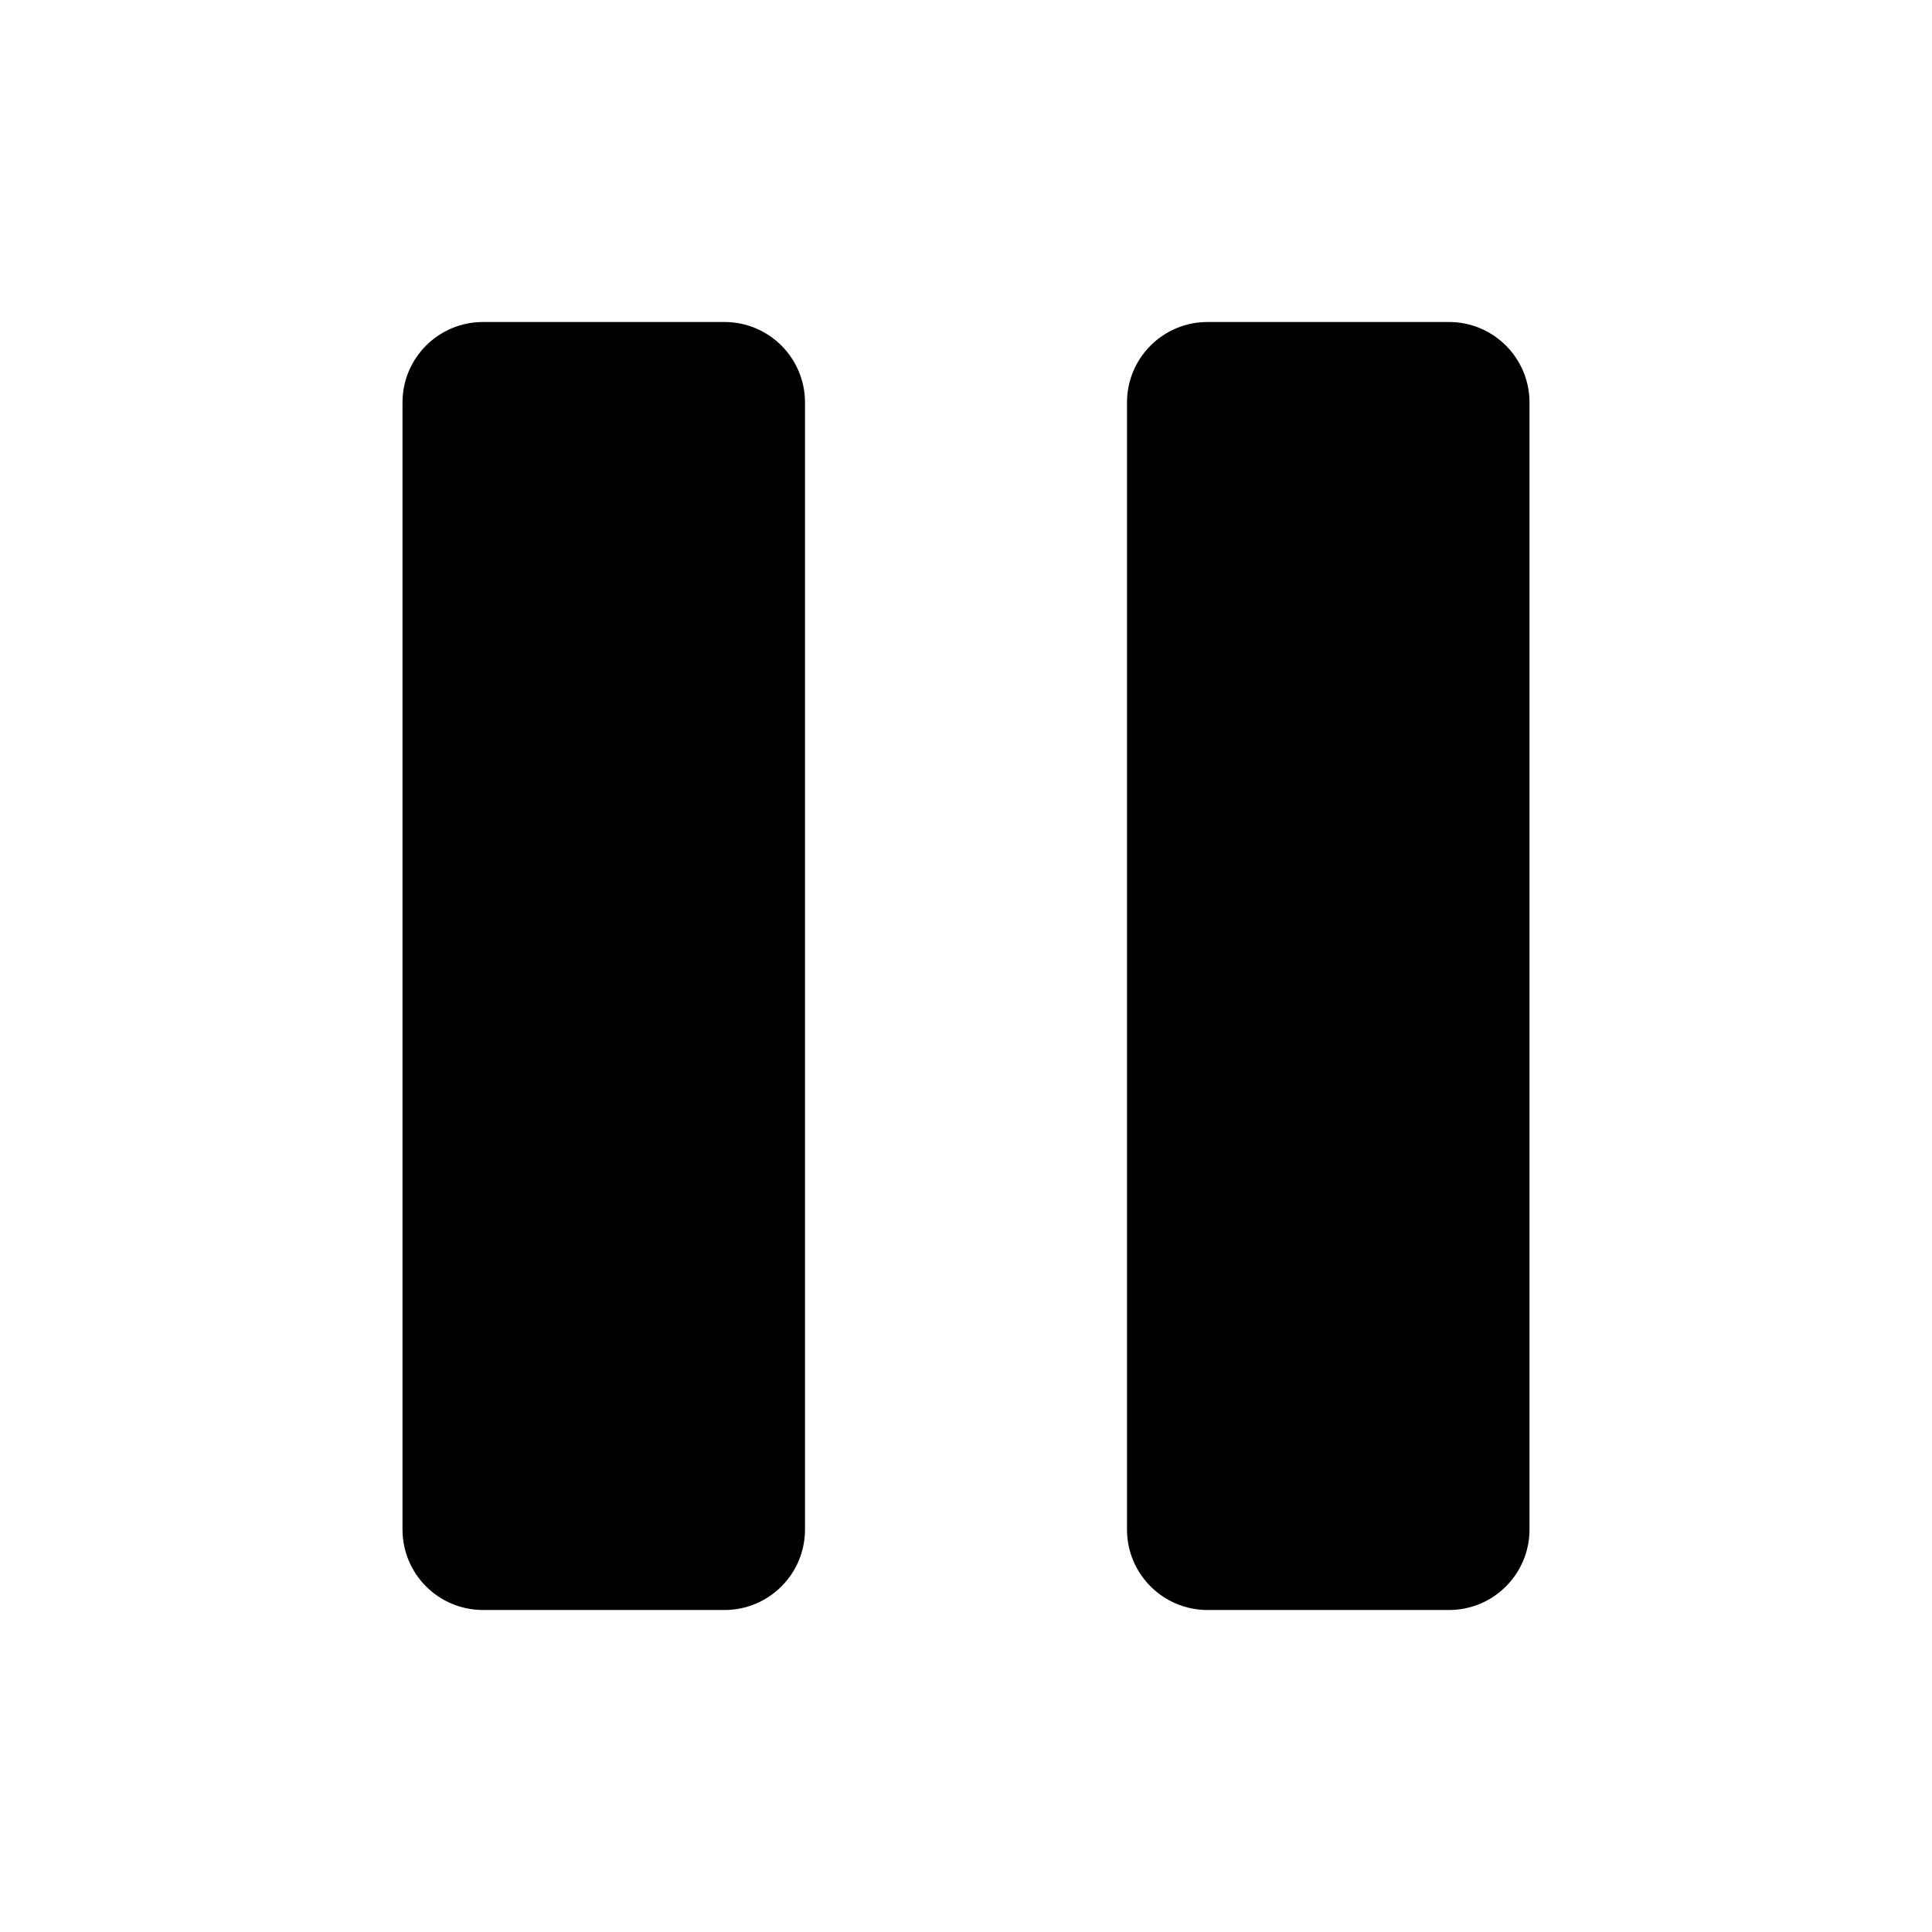
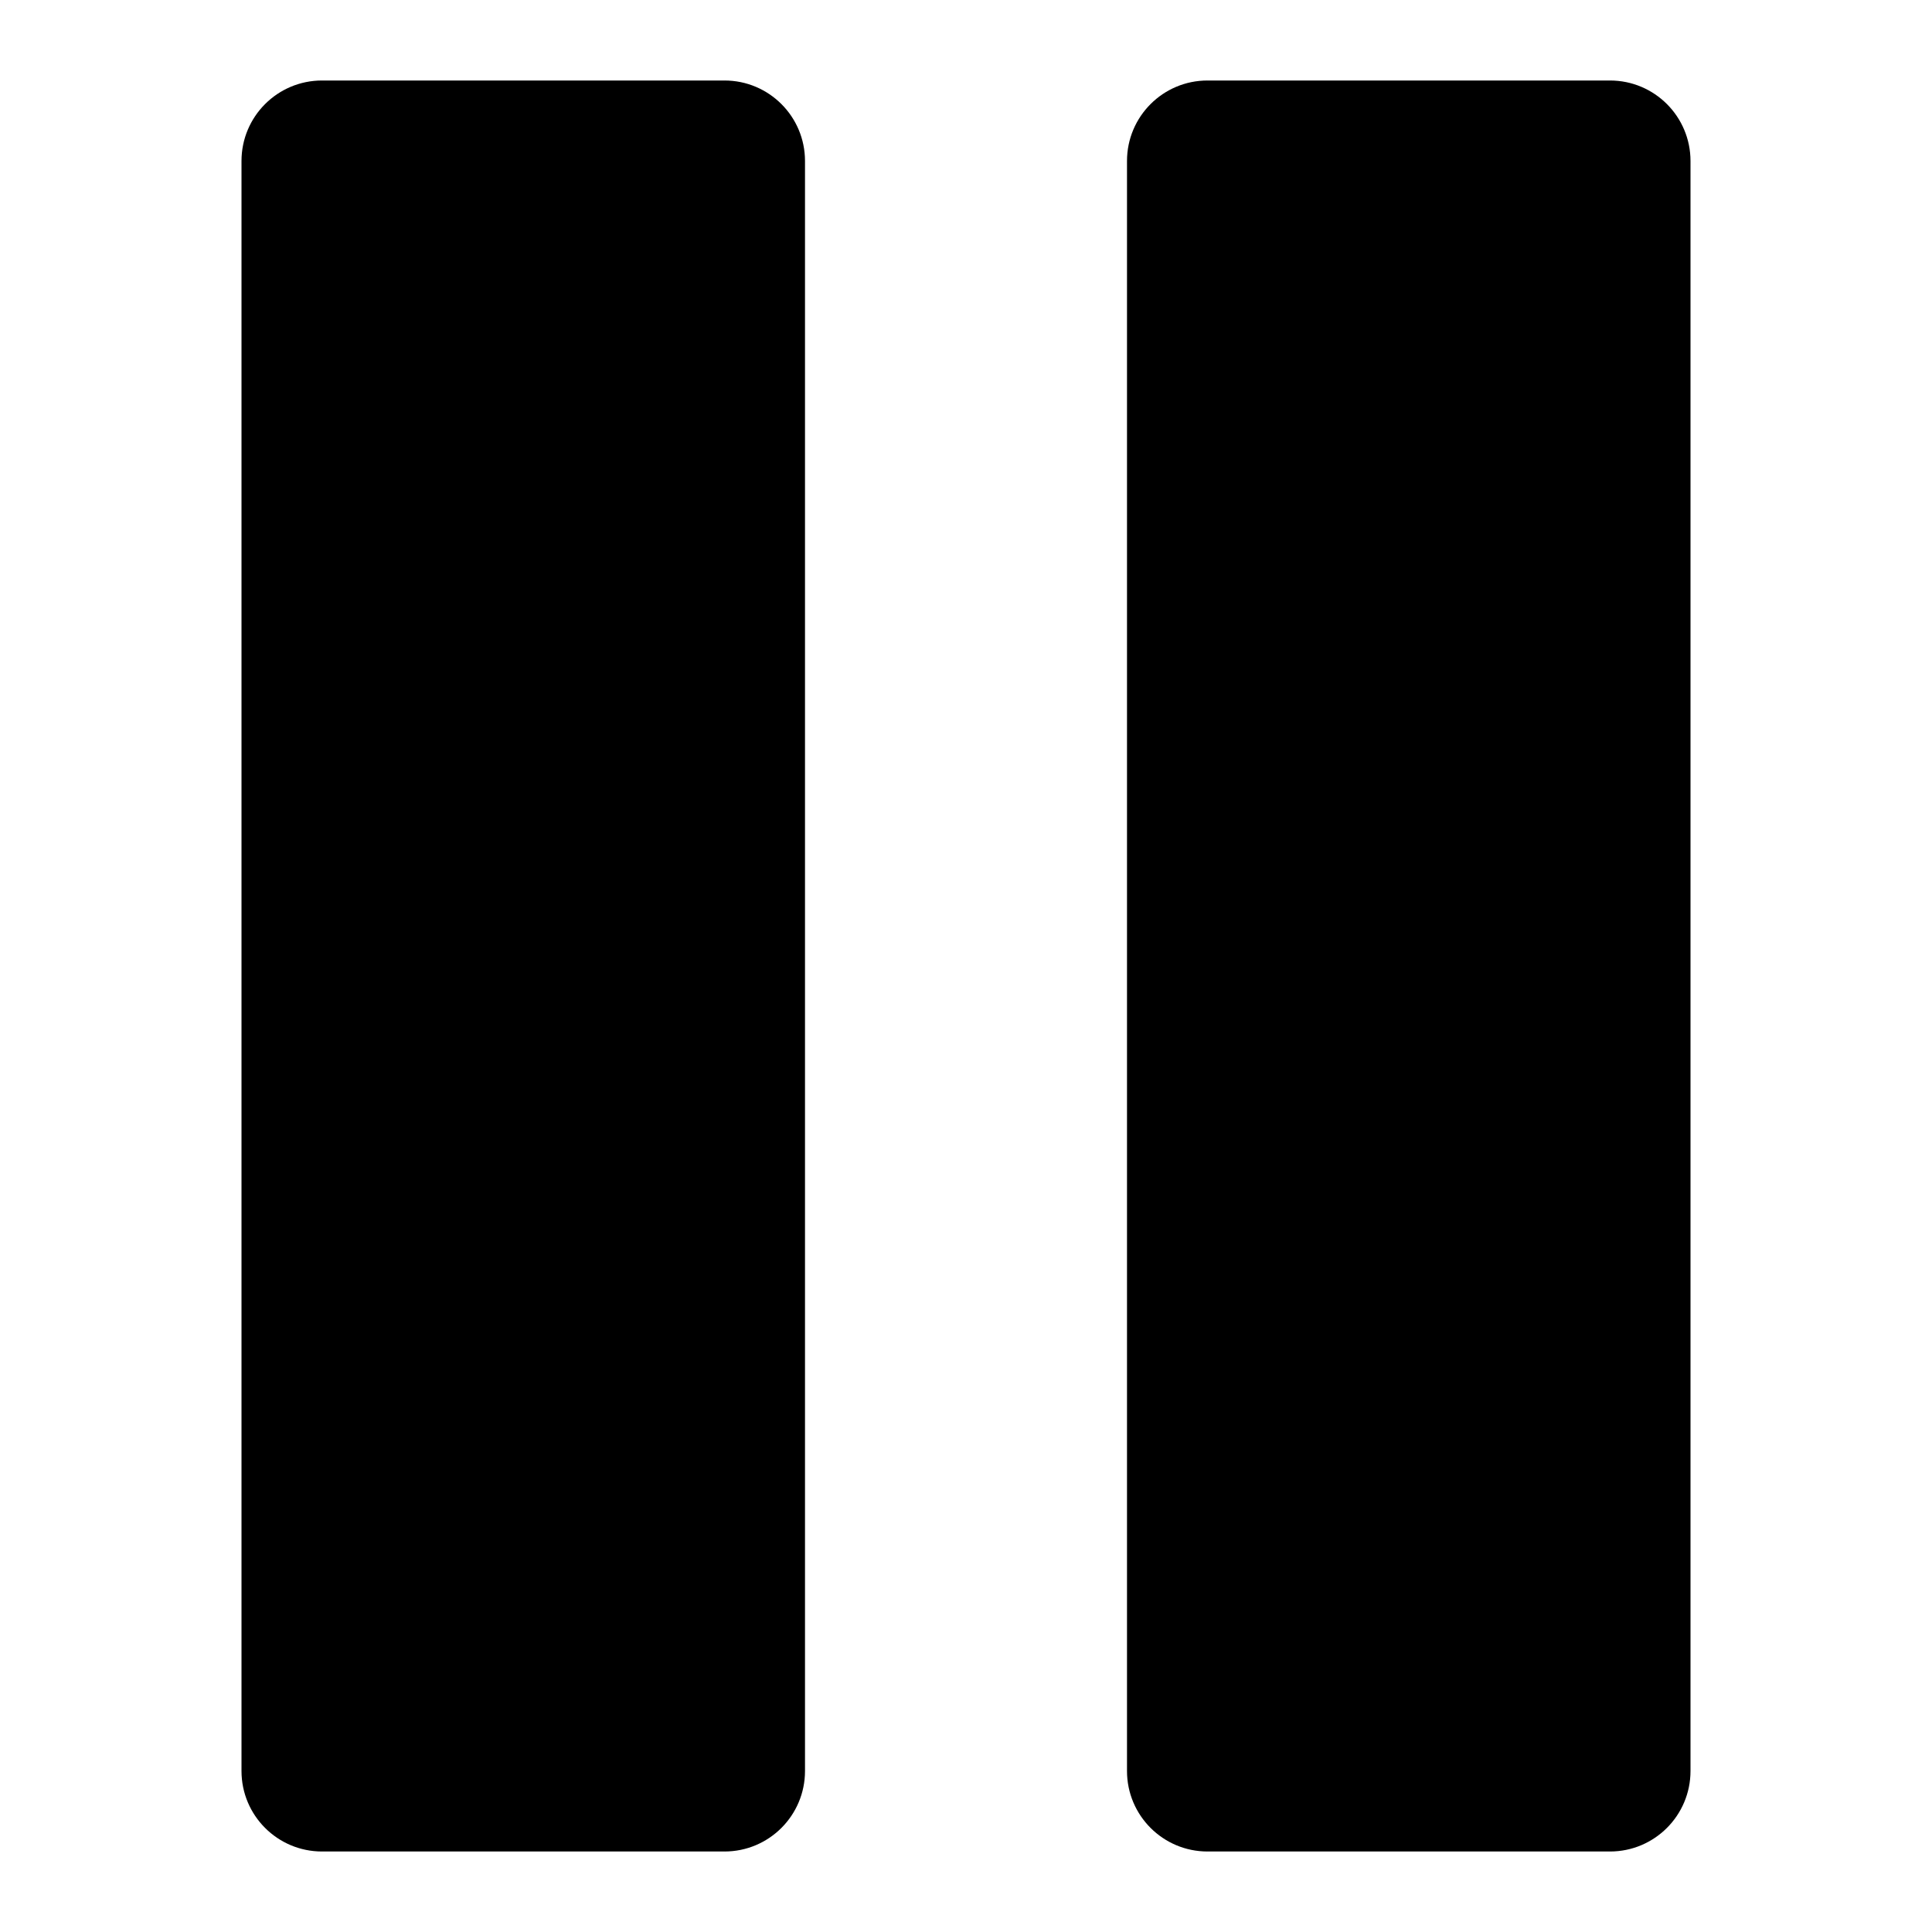
<svg xmlns="http://www.w3.org/2000/svg" width="24" height="24" viewBox="0 0 24 24">
-   <g fill-rule="evenodd">
-     <rect width="5" height="16" rx="1" y="4" x="5" />
-     <rect x="14" width="5" height="16" rx="1" y="4" />
+   <g transform="translate(3 1)" fill-rule="evenodd">
+     <rect width="7" height="22" rx="1" />
+     <rect x="11" width="7" height="22" rx="1" />
  </g>
</svg>
